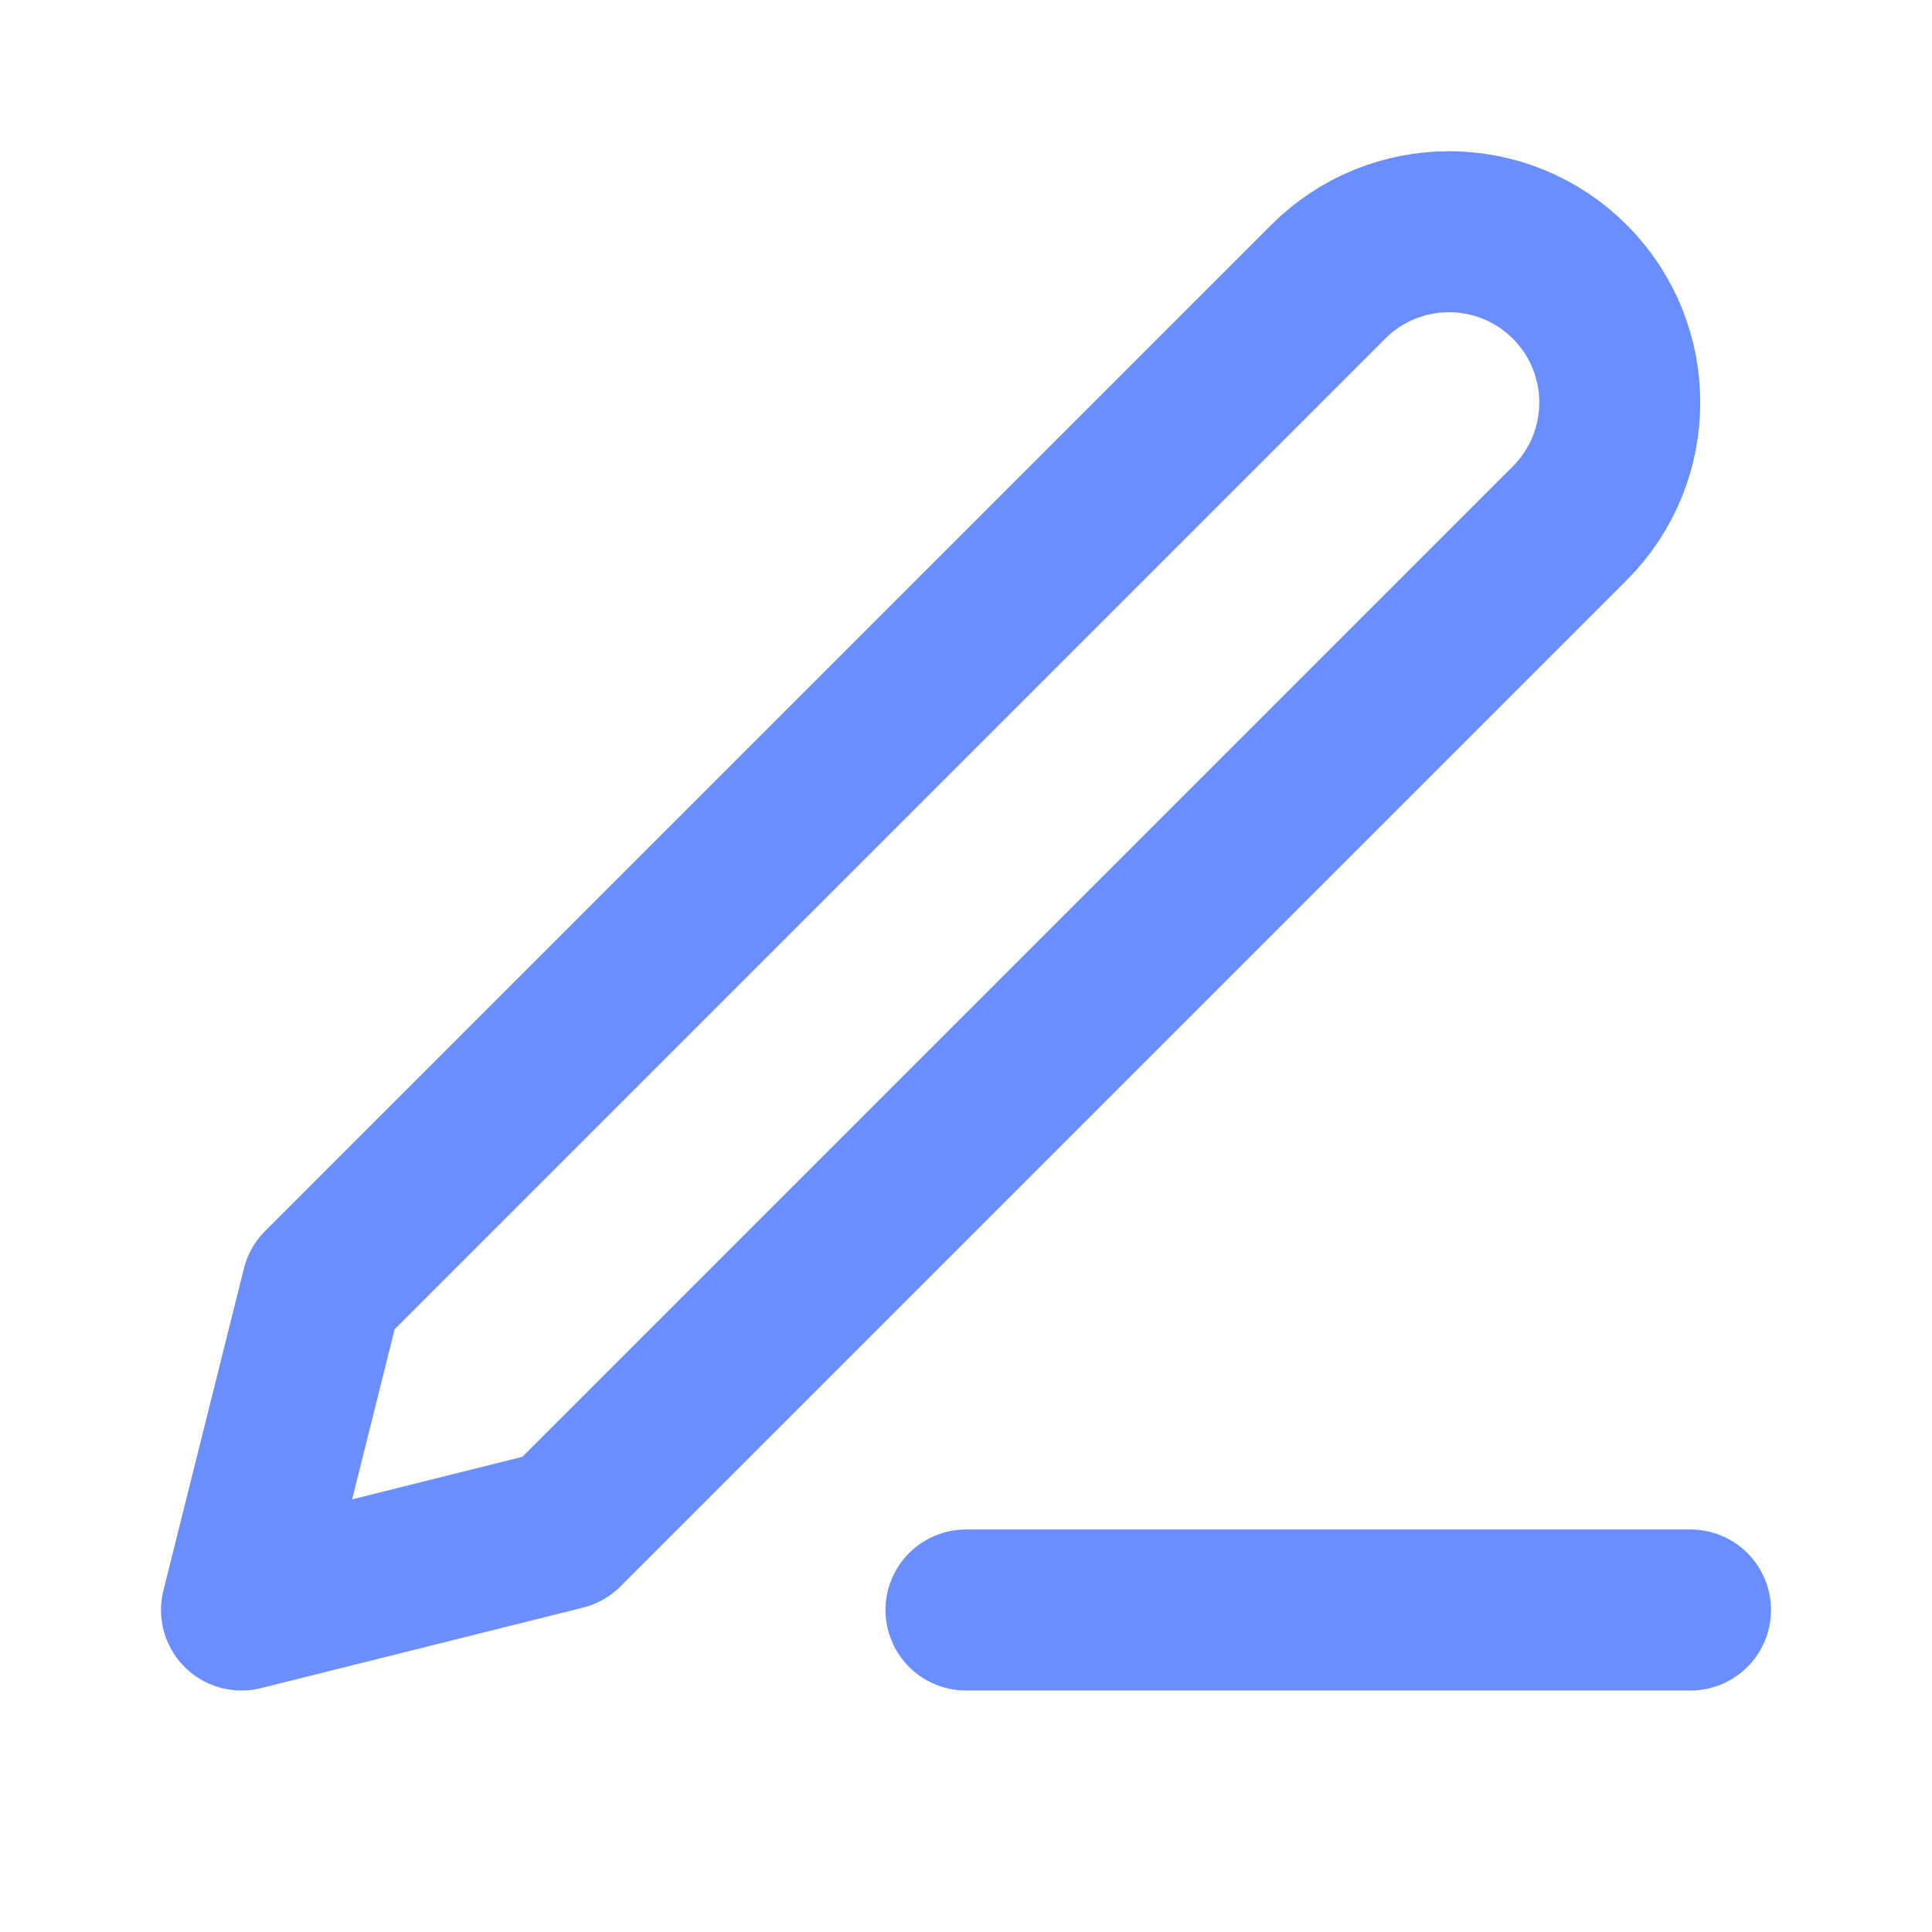
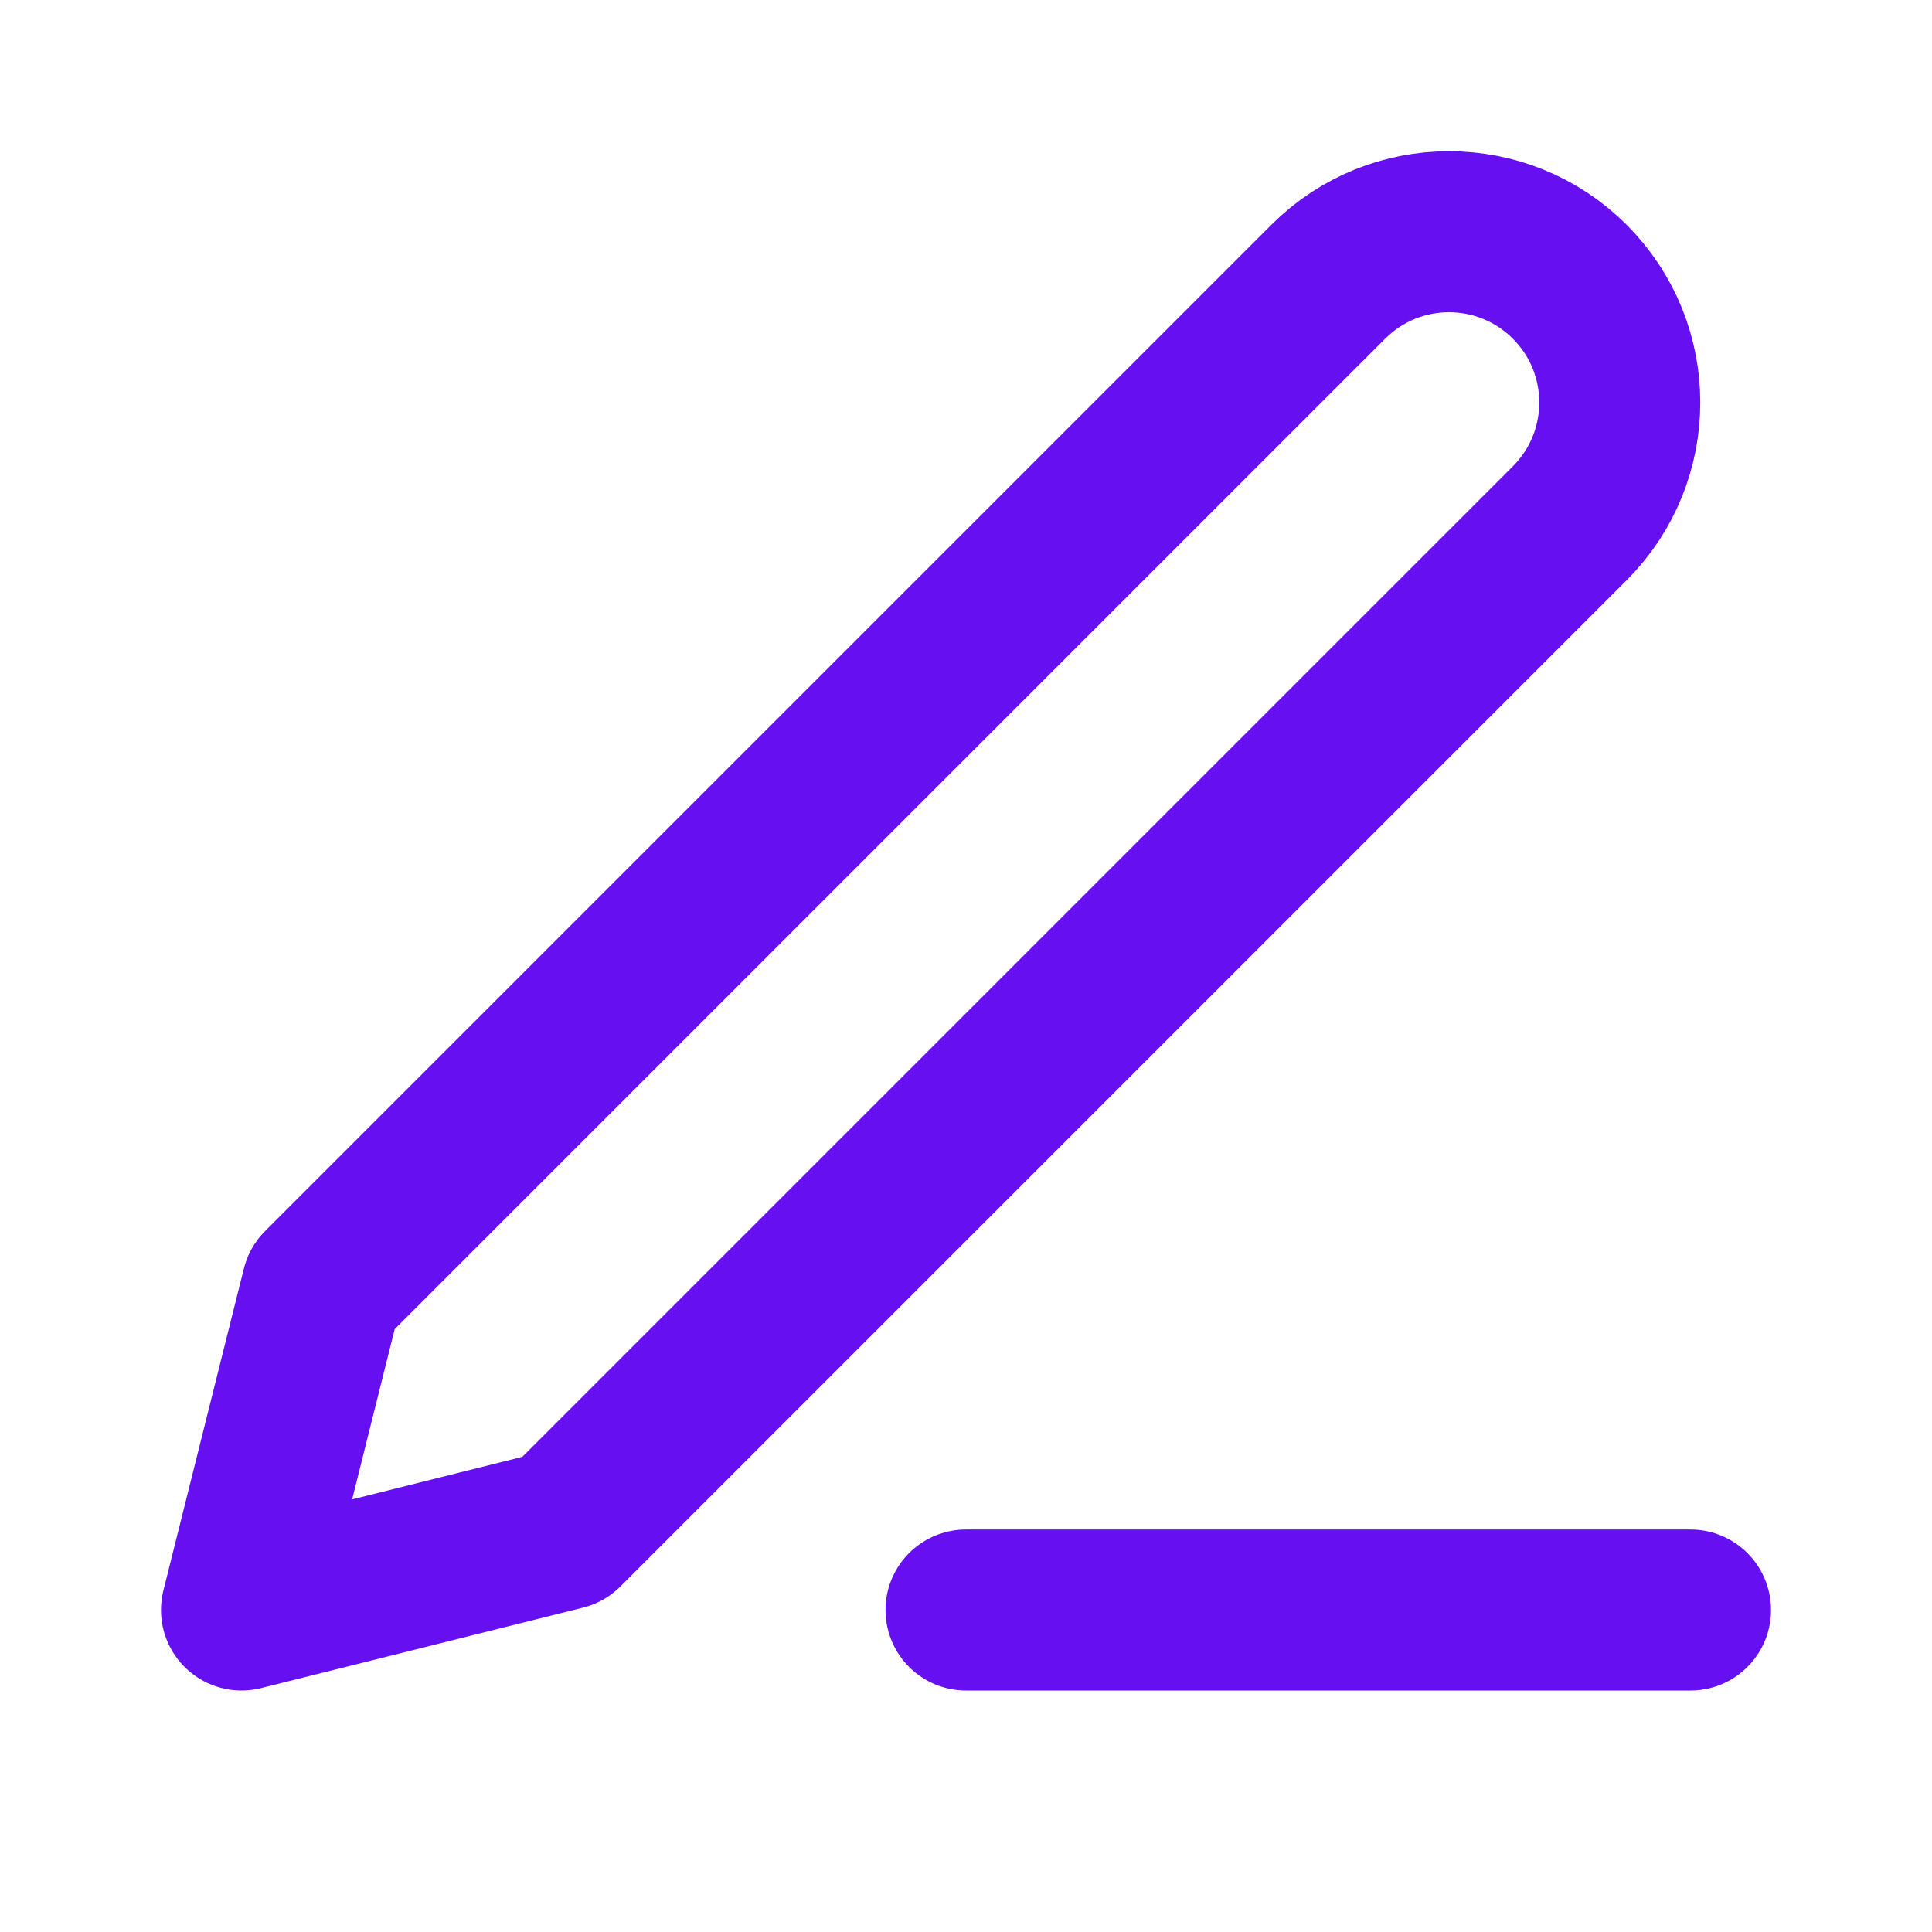
- <svg xmlns="http://www.w3.org/2000/svg" width="24" height="24" viewBox="0 0 24 24" fill="none" stroke-width="2" stroke-linecap="round" stroke-linejoin="round" stroke="#6a8eff">
+ <svg xmlns="http://www.w3.org/2000/svg" width="24" height="24" viewBox="0 0 24 24" fill="none" stroke-width="2" stroke-linecap="round" stroke-linejoin="round" stroke="#6610f2">
  <path d="M12 20h9" />
  <path d="M16.5 3.5a2.121 2.121 0 0 1 3 3L7 19l-4 1 1-4L16.5 3.5z" />
</svg>
